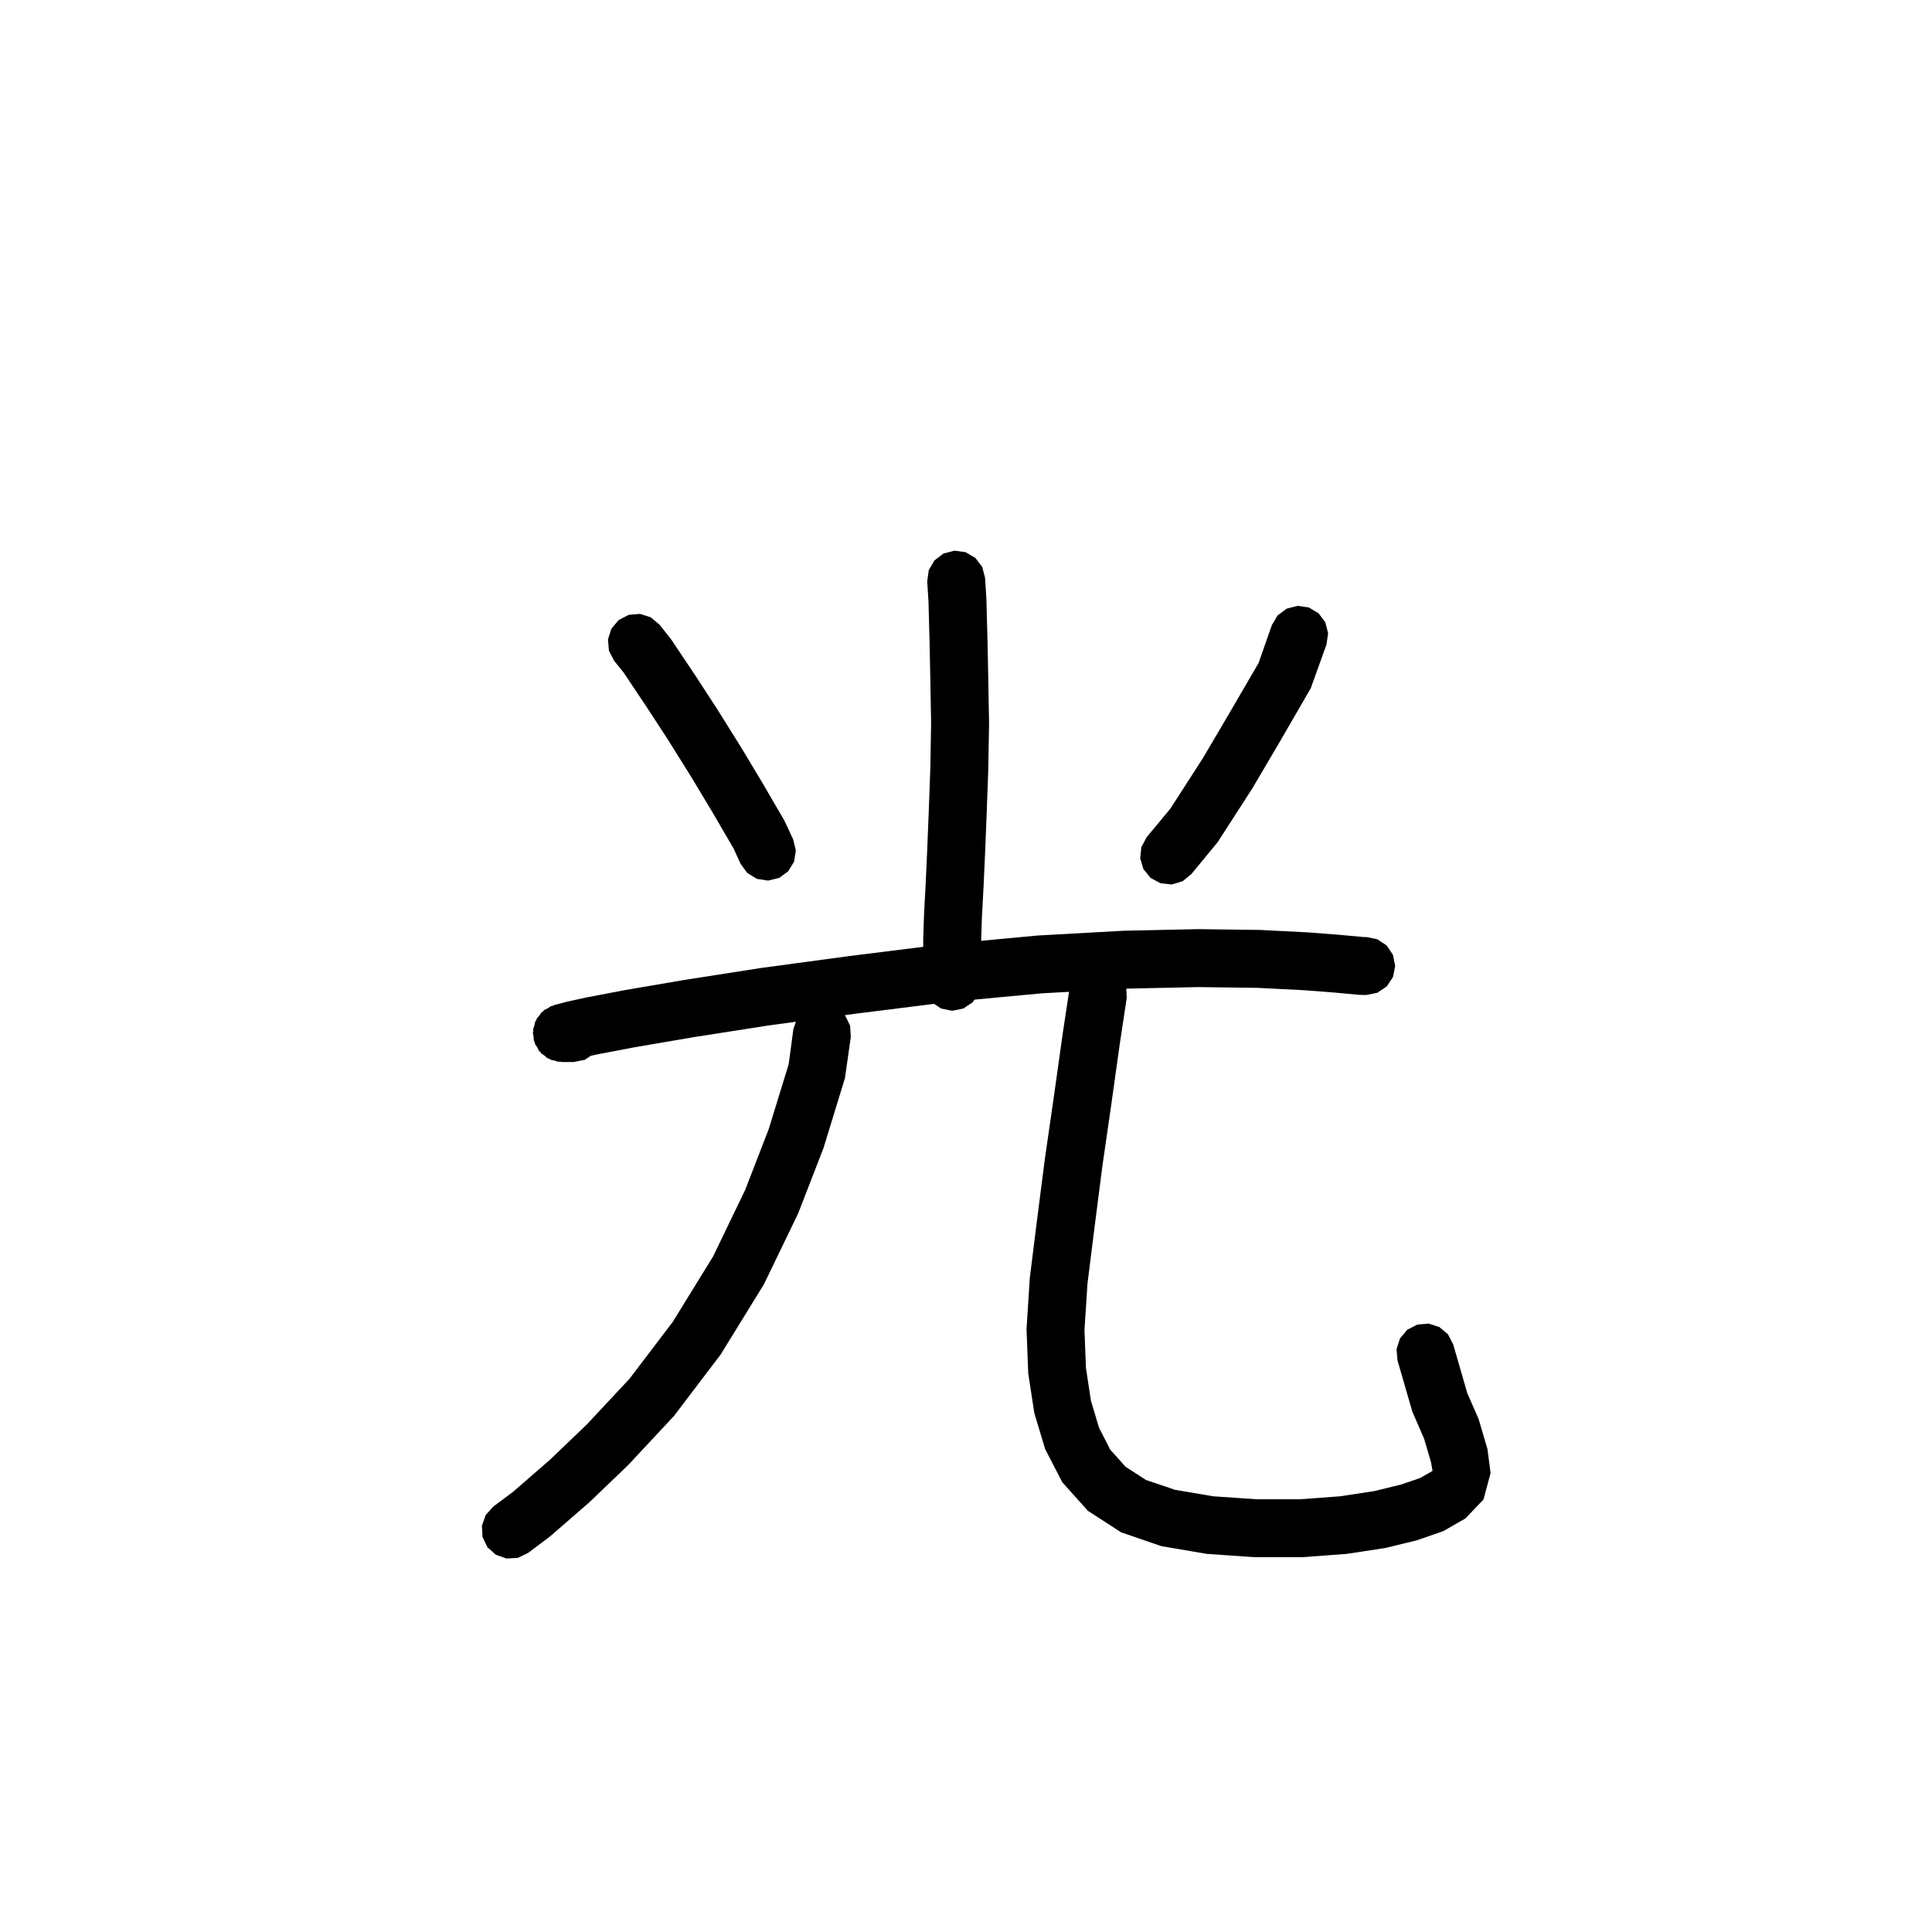
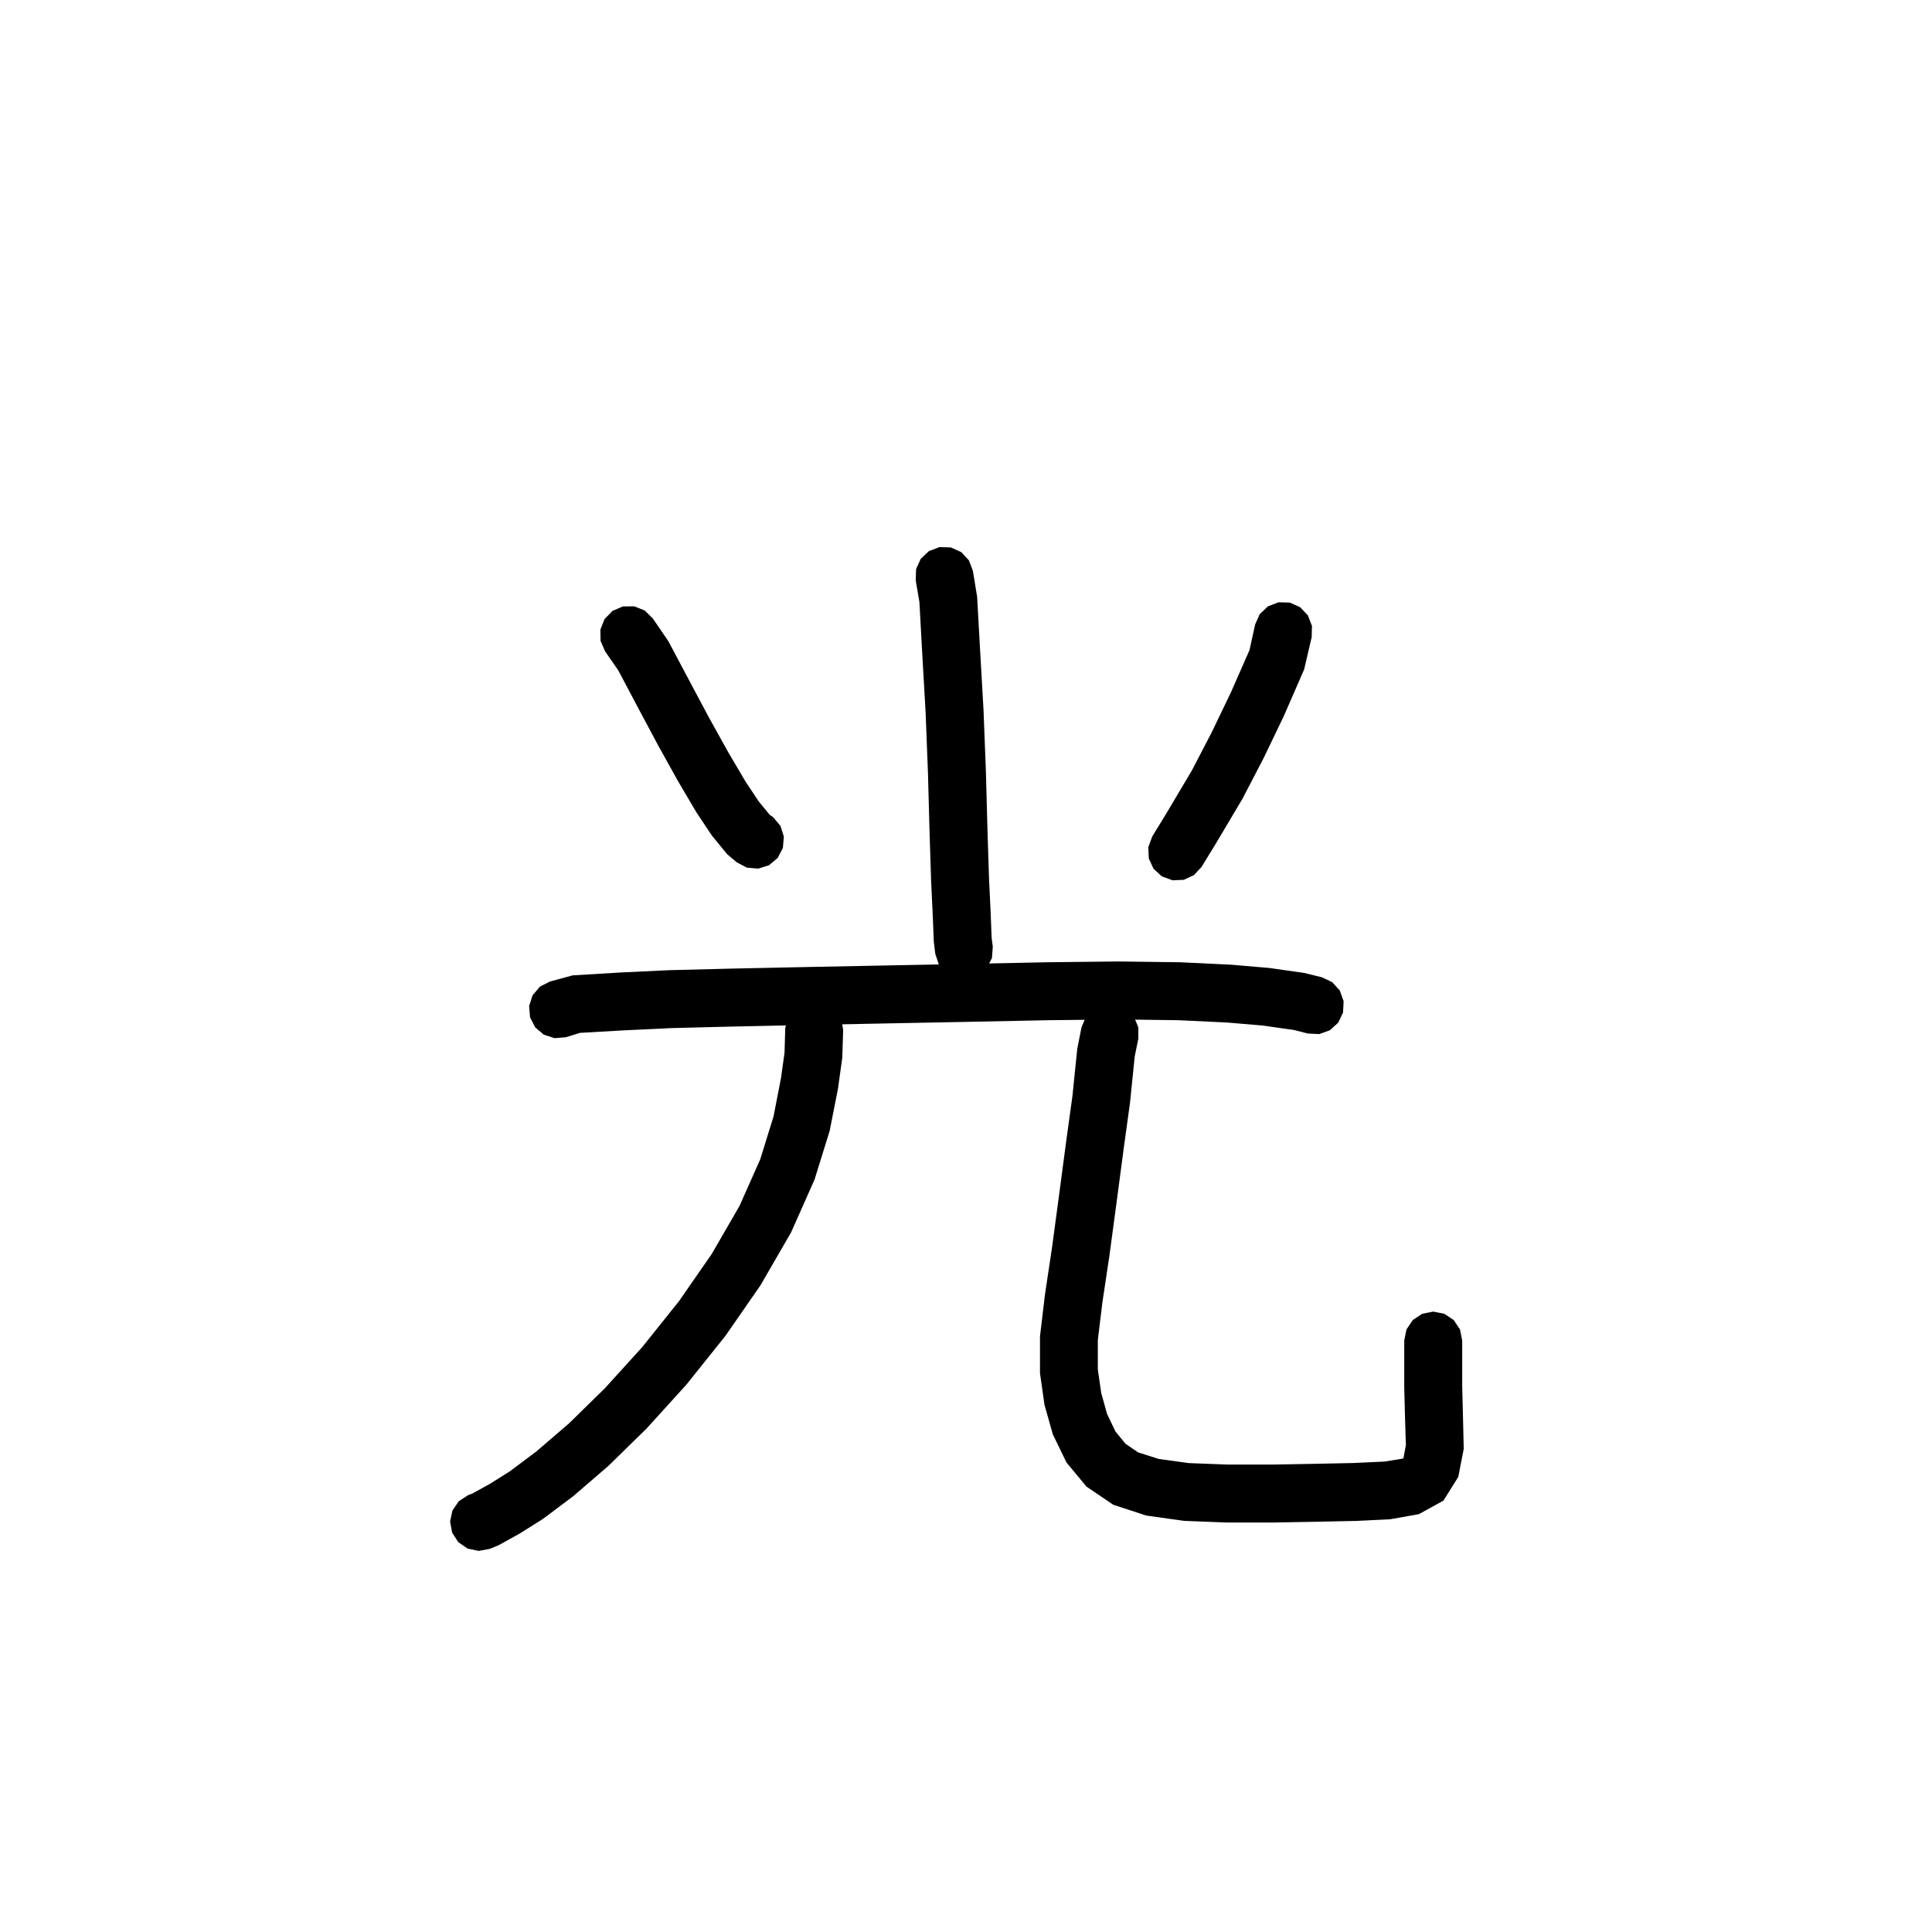
<svg xmlns="http://www.w3.org/2000/svg" viewBox="0 0 300 300" width="300" height="300">
-   <path d="M 95.364 102.607 L 96.832 104.429 L 100.388 109.745 L 103.777 114.949 L 107.408 120.76 L 110.677 126.209 L 113.904 131.743 L 114.996 134.131 L 116.028 135.551 L 117.526 136.467 L 119.26 136.741 L 120.967 136.331 L 122.387 135.298 L 123.304 133.801 L 123.578 132.066 L 123.167 130.359 L 121.81 127.441 L 118.425 121.628 L 115.082 116.057 L 111.366 110.112 L 107.898 104.786 L 104.188 99.244 L 102.391 96.985 L 101.048 95.854 L 99.374 95.323 L 97.625 95.474 L 96.066 96.282 L 94.936 97.625 L 94.405 99.299 L 94.555 101.048 Z" fill="black" fill-rule="nonzero" />
-   <path d="M 197.494 97.067 L 195.438 102.94 L 190.748 110.995 L 186.766 117.753 L 181.742 125.554 L 178.061 129.991 L 177.229 131.537 L 177.051 133.284 L 177.555 134.966 L 178.665 136.326 L 180.21 137.159 L 181.957 137.337 L 183.639 136.833 L 185 135.723 L 189.075 130.772 L 194.418 122.491 L 198.518 115.536 L 203.541 106.856 L 205.976 100.076 L 206.229 98.339 L 205.798 96.637 L 204.748 95.229 L 203.24 94.331 L 201.502 94.077 L 199.8 94.509 L 198.392 95.558 Z" fill="black" fill-rule="nonzero" />
-   <path d="M 143.978 90.281 L 144.177 93.441 L 144.338 99.534 L 144.46 105.514 L 144.582 112.286 L 144.461 119.268 L 144.218 125.951 L 143.973 132.054 L 143.73 137.411 L 143.484 141.962 L 143.358 145.752 L 143.357 148.653 L 143.357 151.02 L 143.357 152.449 L 143.7 154.171 L 144.675 155.631 L 146.135 156.606 L 147.857 156.949 L 149.579 156.606 L 151.039 155.631 L 152.015 154.171 L 152.357 152.449 L 152.357 151.02 L 152.357 148.653 L 152.356 145.922 L 152.475 142.365 L 152.719 137.855 L 152.965 132.436 L 153.211 126.294 L 153.458 119.507 L 153.582 112.286 L 153.458 105.343 L 153.335 99.323 L 153.17 93.09 L 152.961 89.719 L 152.511 88.022 L 151.447 86.626 L 149.929 85.743 L 148.189 85.509 L 146.491 85.958 L 145.095 87.023 L 144.213 88.541 Z" fill="black" fill-rule="nonzero" />
-   <path d="M 89.082 155.908 L 87.245 155.908 L 85.523 156.251 L 84.063 157.226 L 83.087 158.686 L 82.745 160.408 L 83.087 162.13 L 84.063 163.59 L 85.523 164.566 L 87.245 164.908 L 89.082 164.908 L 90.804 164.566 L 92.264 163.59 L 93.239 162.13 L 93.582 160.408 L 93.239 158.686 L 92.264 157.226 L 90.804 156.251 Z M 88.404 164.756 L 90.119 164.297 L 92.78 163.719 L 98.445 162.634 L 107.682 161.054 L 119.36 159.229 L 132.886 157.401 L 147.489 155.575 L 161.787 154.242 L 174.852 153.517 L 186.088 153.275 L 195.357 153.396 L 202.439 153.757 L 207.116 154.117 L 211.176 154.486 L 212.143 154.5 L 213.865 154.157 L 215.325 153.182 L 216.3 151.722 L 216.643 150 L 216.3 148.278 L 215.325 146.818 L 213.865 145.843 L 212.143 145.5 L 211.885 145.514 L 207.863 145.148 L 202.989 144.774 L 195.622 144.4 L 186.035 144.276 L 174.495 144.524 L 161.111 145.268 L 146.511 146.629 L 131.727 148.476 L 118.069 150.322 L 106.236 152.171 L 96.861 153.774 L 91.015 154.894 L 88.045 155.54 L 86.085 156.06 L 84.51 156.835 L 83.35 158.154 L 82.784 159.815 L 82.897 161.568 L 83.672 163.143 L 84.99 164.303 L 86.652 164.869 Z" fill="black" fill-rule="nonzero" />
-   <path d="M 123.195 159.793 L 122.467 165.25 L 119.36 175.345 L 115.693 184.81 L 110.729 195.099 L 104.468 205.257 L 97.753 214.091 L 91.135 221.175 L 85.434 226.637 L 79.684 231.634 L 76.586 233.951 L 75.414 235.258 L 74.831 236.915 L 74.927 238.668 L 75.686 240.251 L 76.993 241.423 L 78.649 242.006 L 80.403 241.91 L 81.986 241.151 L 85.418 238.57 L 91.504 233.282 L 97.559 227.478 L 104.655 219.868 L 111.899 210.335 L 118.618 199.431 L 123.94 188.415 L 127.865 178.288 L 131.206 167.403 L 132.111 161.023 L 132.007 159.27 L 131.24 157.691 L 129.927 156.525 L 128.268 155.95 L 126.515 156.054 L 124.936 156.821 L 123.77 158.134 Z" fill="black" fill-rule="nonzero" />
-   <path d="M 166.061 153.612 L 165.036 160.375 L 163.606 170.549 L 162.256 179.882 L 161.025 189.475 L 159.909 198.423 L 159.399 206.37 L 159.662 213.228 L 160.606 219.42 L 162.291 225.018 L 164.965 230.182 L 168.943 234.612 L 174.092 237.943 L 180.327 240.083 L 187.375 241.286 L 194.844 241.803 L 202.142 241.803 L 209.084 241.289 L 215.076 240.378 L 220 239.182 L 224.118 237.752 L 227.543 235.789 L 230.352 232.847 L 231.458 228.734 L 230.971 225.006 L 229.595 220.336 L 227.832 216.306 L 225.649 208.749 L 224.841 207.19 L 223.498 206.059 L 221.825 205.528 L 220.075 205.677 L 218.516 206.485 L 217.385 207.828 L 216.854 209.502 L 217.004 211.251 L 219.311 219.204 L 221.139 223.419 L 222.213 227.076 L 222.461 228.491 L 222.587 228.296 L 222.212 228.538 L 220.494 229.514 L 217.51 230.533 L 213.373 231.541 L 208.1 232.343 L 201.818 232.809 L 195.156 232.809 L 188.421 232.347 L 182.489 231.346 L 177.949 229.812 L 174.772 227.755 L 172.382 225.083 L 170.648 221.676 L 169.394 217.478 L 168.624 212.405 L 168.397 206.528 L 168.867 199.292 L 169.954 190.606 L 171.173 181.098 L 172.516 171.819 L 173.943 161.666 L 174.959 154.96 L 174.879 153.206 L 174.133 151.616 L 172.836 150.433 L 171.184 149.836 L 169.43 149.917 L 167.841 150.663 L 166.658 151.96 Z" fill="black" fill-rule="nonzero" />
+   <path d="M 93.945 101.121 L 96.013 104.107 L 99.19 110.112 L 102.15 115.662 L 105.256 121.253 L 108.157 126.17 L 110.553 129.761 L 112.923 132.649 L 114.434 133.922 L 115.992 134.73 L 117.742 134.881 L 119.416 134.35 L 120.759 133.219 L 121.567 131.661 L 121.717 129.911 L 121.187 128.238 L 120.056 126.894 L 119.526 126.534 L 117.814 124.443 L 115.802 121.421 L 113.07 116.788 L 110.054 111.358 L 107.137 105.888 L 103.783 99.566 L 101.361 96.022 L 100.103 94.797 L 98.472 94.147 L 96.717 94.17 L 95.104 94.863 L 93.879 96.121 L 93.228 97.752 L 93.252 99.508 Z" fill="black" fill-rule="nonzero" />
+   <path d="M 142.194 90.128 L 142.762 93.457 L 143.242 102.131 L 143.73 110.663 L 144.094 120.025 L 144.339 129.193 L 144.585 136.826 L 144.831 141.994 L 144.999 146.205 L 145.229 148.109 L 145.782 149.775 L 146.931 151.103 L 148.501 151.89 L 150.252 152.016 L 151.918 151.463 L 153.246 150.314 L 154.033 148.744 L 154.159 146.993 L 153.981 145.632 L 153.822 141.598 L 153.578 136.48 L 153.335 128.93 L 153.089 119.73 L 152.719 110.235 L 152.228 101.624 L 151.727 92.666 L 151.071 88.648 L 150.45 87.006 L 149.248 85.726 L 147.648 85.004 L 145.893 84.949 L 144.251 85.57 L 142.971 86.772 L 142.249 88.373 Z" fill="black" fill-rule="nonzero" />
+   <path d="M 194.898 96.962 L 194.024 100.944 L 191.154 107.472 L 188.159 113.702 L 185.072 119.642 L 181.141 126.256 L 178.915 129.898 L 178.31 131.546 L 178.381 133.301 L 179.118 134.894 L 180.409 136.085 L 182.057 136.69 L 183.811 136.619 L 185.405 135.882 L 186.595 134.591 L 188.859 130.887 L 192.928 124.032 L 196.209 117.727 L 199.335 111.222 L 202.506 103.954 L 203.674 98.956 L 203.721 97.201 L 203.094 95.562 L 201.886 94.287 L 200.283 93.571 L 198.528 93.523 L 196.888 94.151 L 195.613 95.359 Z" fill="black" fill-rule="nonzero" />
+   <path d="M 87.869 161.062 L 90.048 160.384 L 96.666 160.004 L 104.3 159.64 L 114.042 159.397 L 125.663 159.152 L 138.149 158.907 L 150.763 158.662 L 162.745 158.418 L 173.694 158.296 L 182.994 158.417 L 190.551 158.777 L 196.089 159.247 L 200.949 159.941 L 203.092 160.488 L 204.846 160.573 L 206.499 159.981 L 207.799 158.801 L 208.549 157.214 L 208.635 155.46 L 208.042 153.807 L 206.863 152.507 L 205.275 151.757 L 202.521 151.079 L 197.094 150.304 L 191.123 149.795 L 183.251 149.42 L 173.694 149.296 L 162.602 149.419 L 150.584 149.664 L 137.973 149.909 L 125.48 150.154 L 113.836 150.399 L 103.986 150.646 L 96.191 151.016 L 88.932 151.453 L 85.396 152.408 L 83.835 153.21 L 82.699 154.549 L 82.162 156.221 L 82.306 157.971 L 83.108 159.533 L 84.447 160.668 L 86.119 161.205 Z" fill="black" fill-rule="nonzero" />
+   <path d="M 121.931 159.66 L 121.823 163.447 L 121.259 167.48 L 120.111 173.37 L 118.059 179.993 L 114.831 187.256 L 110.507 194.731 L 105.434 202.044 L 99.736 209.165 L 93.917 215.577 L 88.357 221.019 L 83.31 225.361 L 79.158 228.474 L 76.132 230.375 L 73.347 231.918 L 72.716 232.148 L 71.245 233.106 L 70.252 234.554 L 69.888 236.272 L 70.21 237.998 L 71.167 239.469 L 72.615 240.463 L 74.333 240.826 L 76.059 240.505 L 77.469 239.919 L 80.725 238.115 L 84.311 235.853 L 88.976 232.354 L 94.459 227.635 L 100.41 221.81 L 106.591 214.998 L 112.648 207.425 L 118.105 199.555 L 122.843 191.356 L 126.472 183.191 L 128.828 175.609 L 130.128 169.009 L 130.789 164.227 L 130.927 159.932 L 130.636 158.201 L 129.705 156.712 L 128.276 155.693 L 126.565 155.298 L 124.833 155.588 L 123.344 156.519 L 122.325 157.949 Z" fill="black" fill-rule="nonzero" />
+   <path d="M 167.934 159.526 L 167.273 162.885 L 166.532 170.159 L 165.561 177.194 L 164.458 185.528 L 163.361 193.695 L 162.256 201.065 L 161.489 207.503 L 161.489 213.23 L 162.187 218.145 L 163.483 222.73 L 165.609 227.105 L 168.708 230.84 L 172.867 233.657 L 177.989 235.333 L 183.847 236.158 L 190.509 236.418 L 197.611 236.418 L 204.515 236.295 L 210.456 236.171 L 215.891 235.907 L 220.31 235.121 L 224.134 233.021 L 226.442 229.332 L 227.287 224.979 L 227.172 220.046 L 227.051 215.26 L 227.051 208.163 L 226.708 206.441 L 225.733 204.981 L 224.273 204.006 L 222.551 203.663 L 220.829 204.006 L 219.369 204.981 L 218.394 206.441 L 218.051 208.163 L 218.051 215.352 L 218.175 220.281 L 218.305 224.409 L 217.925 226.423 L 218.029 226.408 L 217.69 226.511 L 215.007 226.95 L 210.156 227.176 L 204.342 227.297 L 197.532 227.419 L 190.674 227.419 L 184.602 227.189 L 179.929 226.545 L 176.725 225.526 L 174.762 224.18 L 173.208 222.283 L 171.905 219.555 L 170.997 216.304 L 170.47 212.647 L 170.47 208.089 L 171.173 202.281 L 172.272 194.958 L 173.379 186.717 L 174.48 178.398 L 175.468 171.229 L 176.197 164.054 L 176.76 161.291 L 176.761 159.535 L 176.091 157.912 L 174.851 156.669 L 173.229 155.996 L 171.474 155.994 L 169.851 156.664 L 168.608 157.904 Z" fill="black" fill-rule="nonzero" />
</svg>
